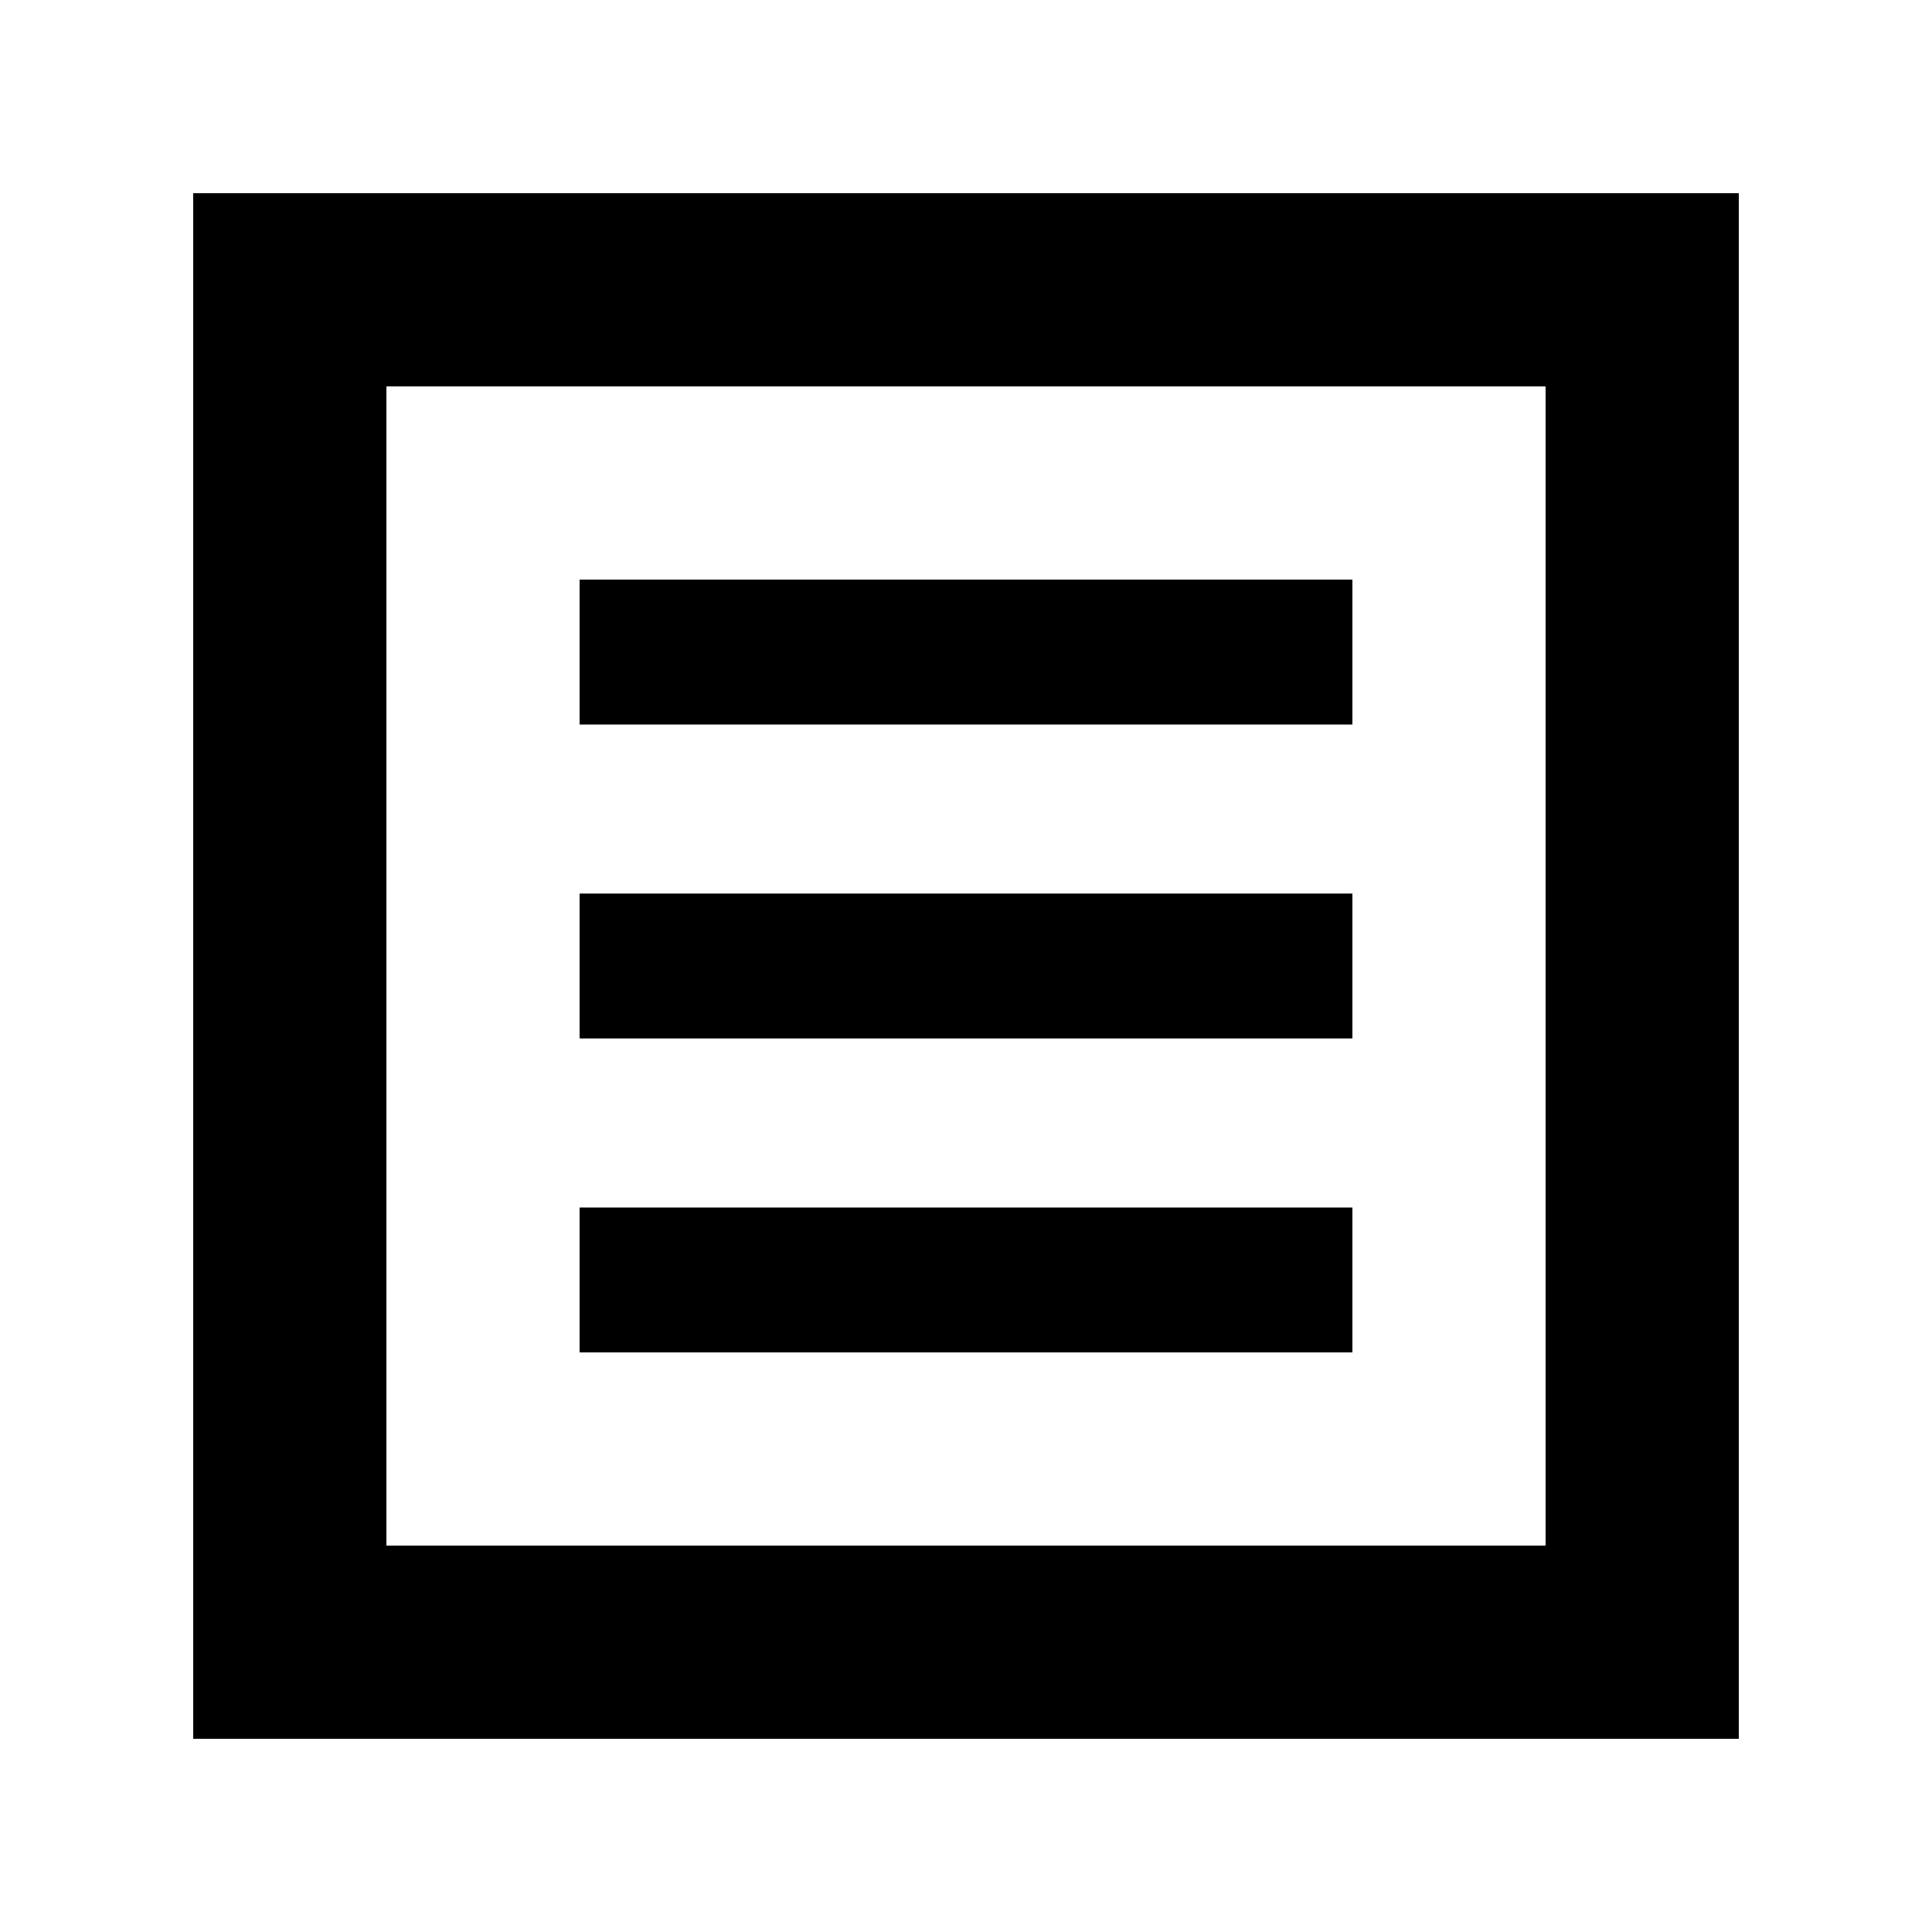
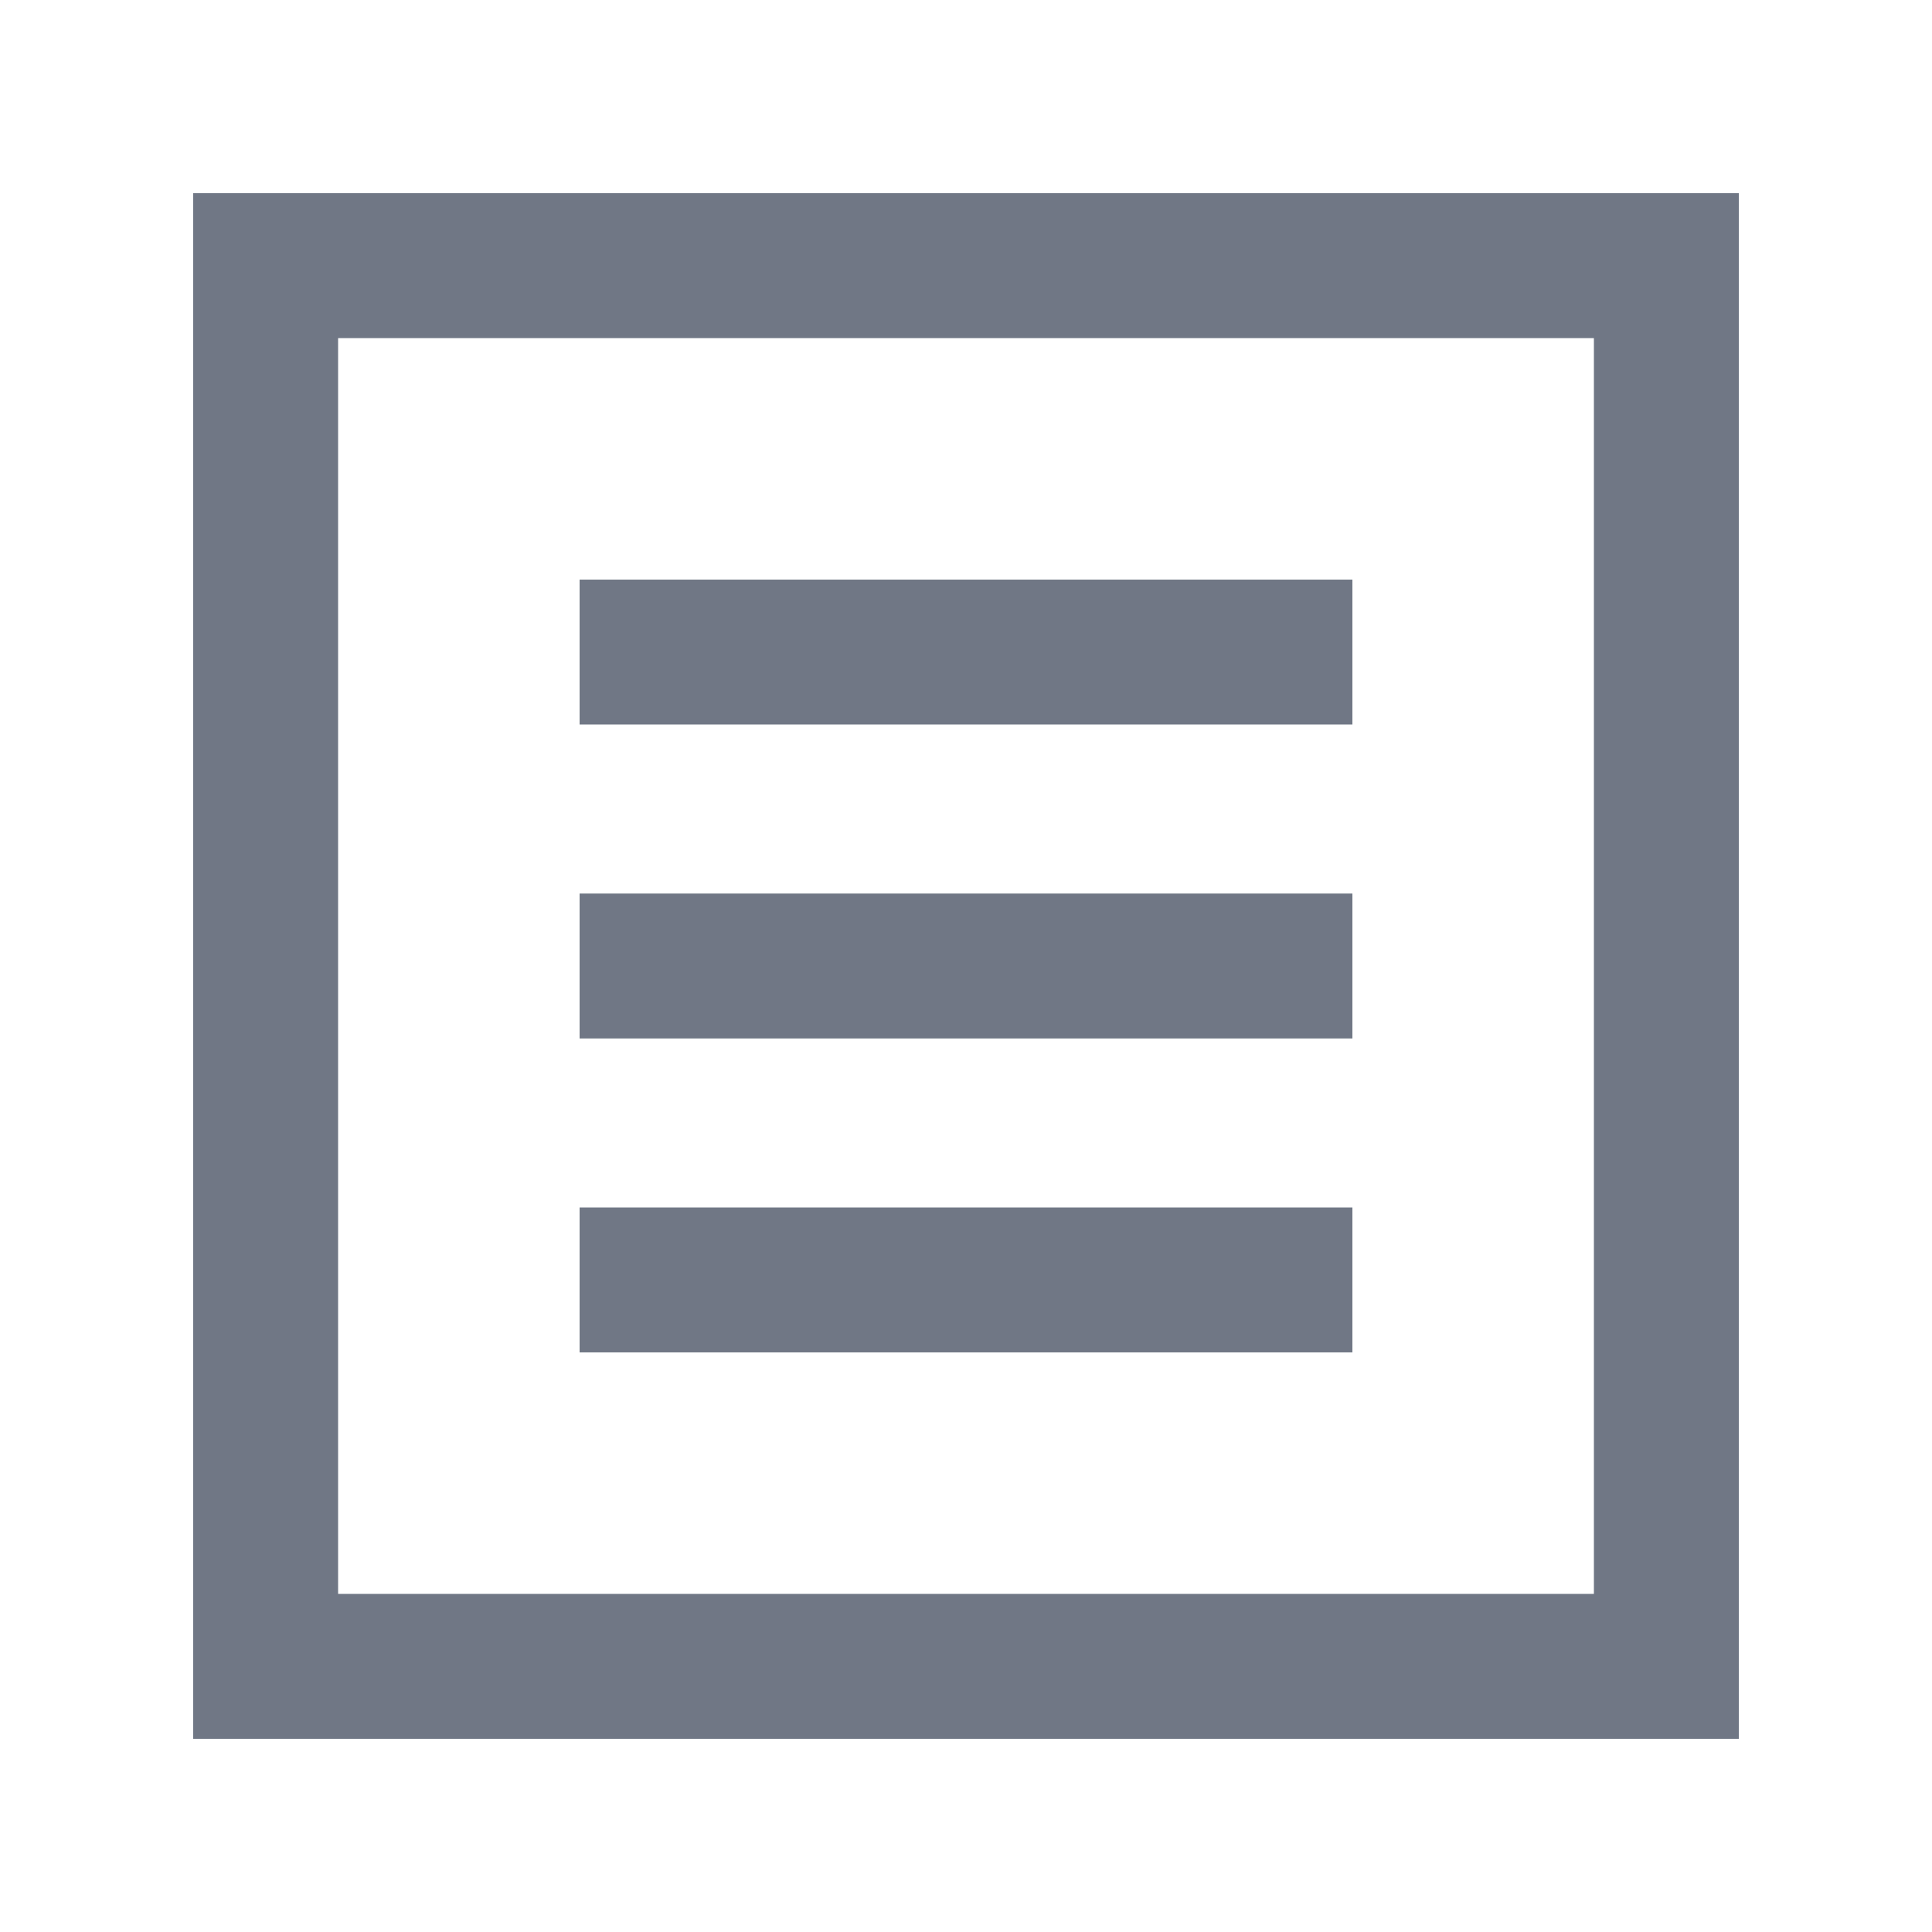
- <svg xmlns="http://www.w3.org/2000/svg" xmlns:xlink="http://www.w3.org/1999/xlink" width="20" height="20" viewBox="0 0 20 20">
+ <svg xmlns="http://www.w3.org/2000/svg" xmlns:xlink="http://www.w3.org/1999/xlink" id="Summary" width="20" height="20" viewBox="0 0 20 20">
  <defs>
    <clipPath id="clip">
      <use xlink:href="#fill" />
    </clipPath>
-     <clipPath id="clip-2">
-       <use xlink:href="#fill-2" />
-     </clipPath>
-     <clipPath id="clip-3">
-       <use xlink:href="#fill-3" />
-     </clipPath>
  </defs>
-   <g id="Summary" transform="translate(-200)">
-     <path id="Tracé_1345" data-name="Tracé 1345" d="M216,4V16H204V4h12M202,2V18h16V2Z" fill="currentColor" />
-     <g id="Rectangle_6085" data-name="Rectangle 6085" transform="translate(206 6)" fill="none" stroke="currentColor" stroke-miterlimit="10" stroke-width="2">
-       <rect id="fill" width="8" height="1.5" stroke="none" />
-       <path d="M0,0.5h8M7,0v1.5M8,1h-8M1,1.5v-1.5" fill="none" clip-path="url(#clip)" />
-     </g>
-     <g id="Rectangle_6086" data-name="Rectangle 6086" transform="translate(206 9.25)" fill="none" stroke="currentColor" stroke-miterlimit="10" stroke-width="2">
-       <rect id="fill-2" width="8" height="1.5" stroke="none" />
-       <path d="M0,0.5h8M7,0v1.5M8,1h-8M1,1.5v-1.5" fill="none" clip-path="url(#clip-2)" />
-     </g>
-     <g id="Rectangle_6087" data-name="Rectangle 6087" transform="translate(206 12.5)" fill="none" stroke="currentColor" stroke-miterlimit="10" stroke-width="2">
-       <rect id="fill-3" width="8" height="1.5" stroke="none" />
-       <path d="M0,0.5h8M7,0v1.5M8,1h-8M1,1.5v-1.5" fill="none" clip-path="url(#clip-3)" />
-     </g>
-     <rect id="Rectangle_6088" data-name="Rectangle 6088" width="20" height="20" transform="translate(200)" fill="none" />
+   <g id="Groupe_4295" data-name="Groupe 4295">
+     <rect id="Rectangle_6280" data-name="Rectangle 6280" width="20" height="20" fill="none" />
+   </g>
+   <g id="Groupe_4296" data-name="Groupe 4296">
+     <rect id="Rectangle_6281" data-name="Rectangle 6281" width="8" height="1.5" transform="translate(6 6)" fill="#707785" />
+     <rect id="Rectangle_6282" data-name="Rectangle 6282" width="8" height="1.5" transform="translate(6 9.25)" fill="#707785" />
+     <rect id="Rectangle_6283" data-name="Rectangle 6283" width="8" height="1.5" transform="translate(6 12.5)" fill="#707785" />
+     <path id="Tracé_1462" data-name="Tracé 1462" d="M16.5,3.5v13H3.5V3.5h13M18,2H2V18H18V2Z" fill="#707785" />
  </g>
</svg>
